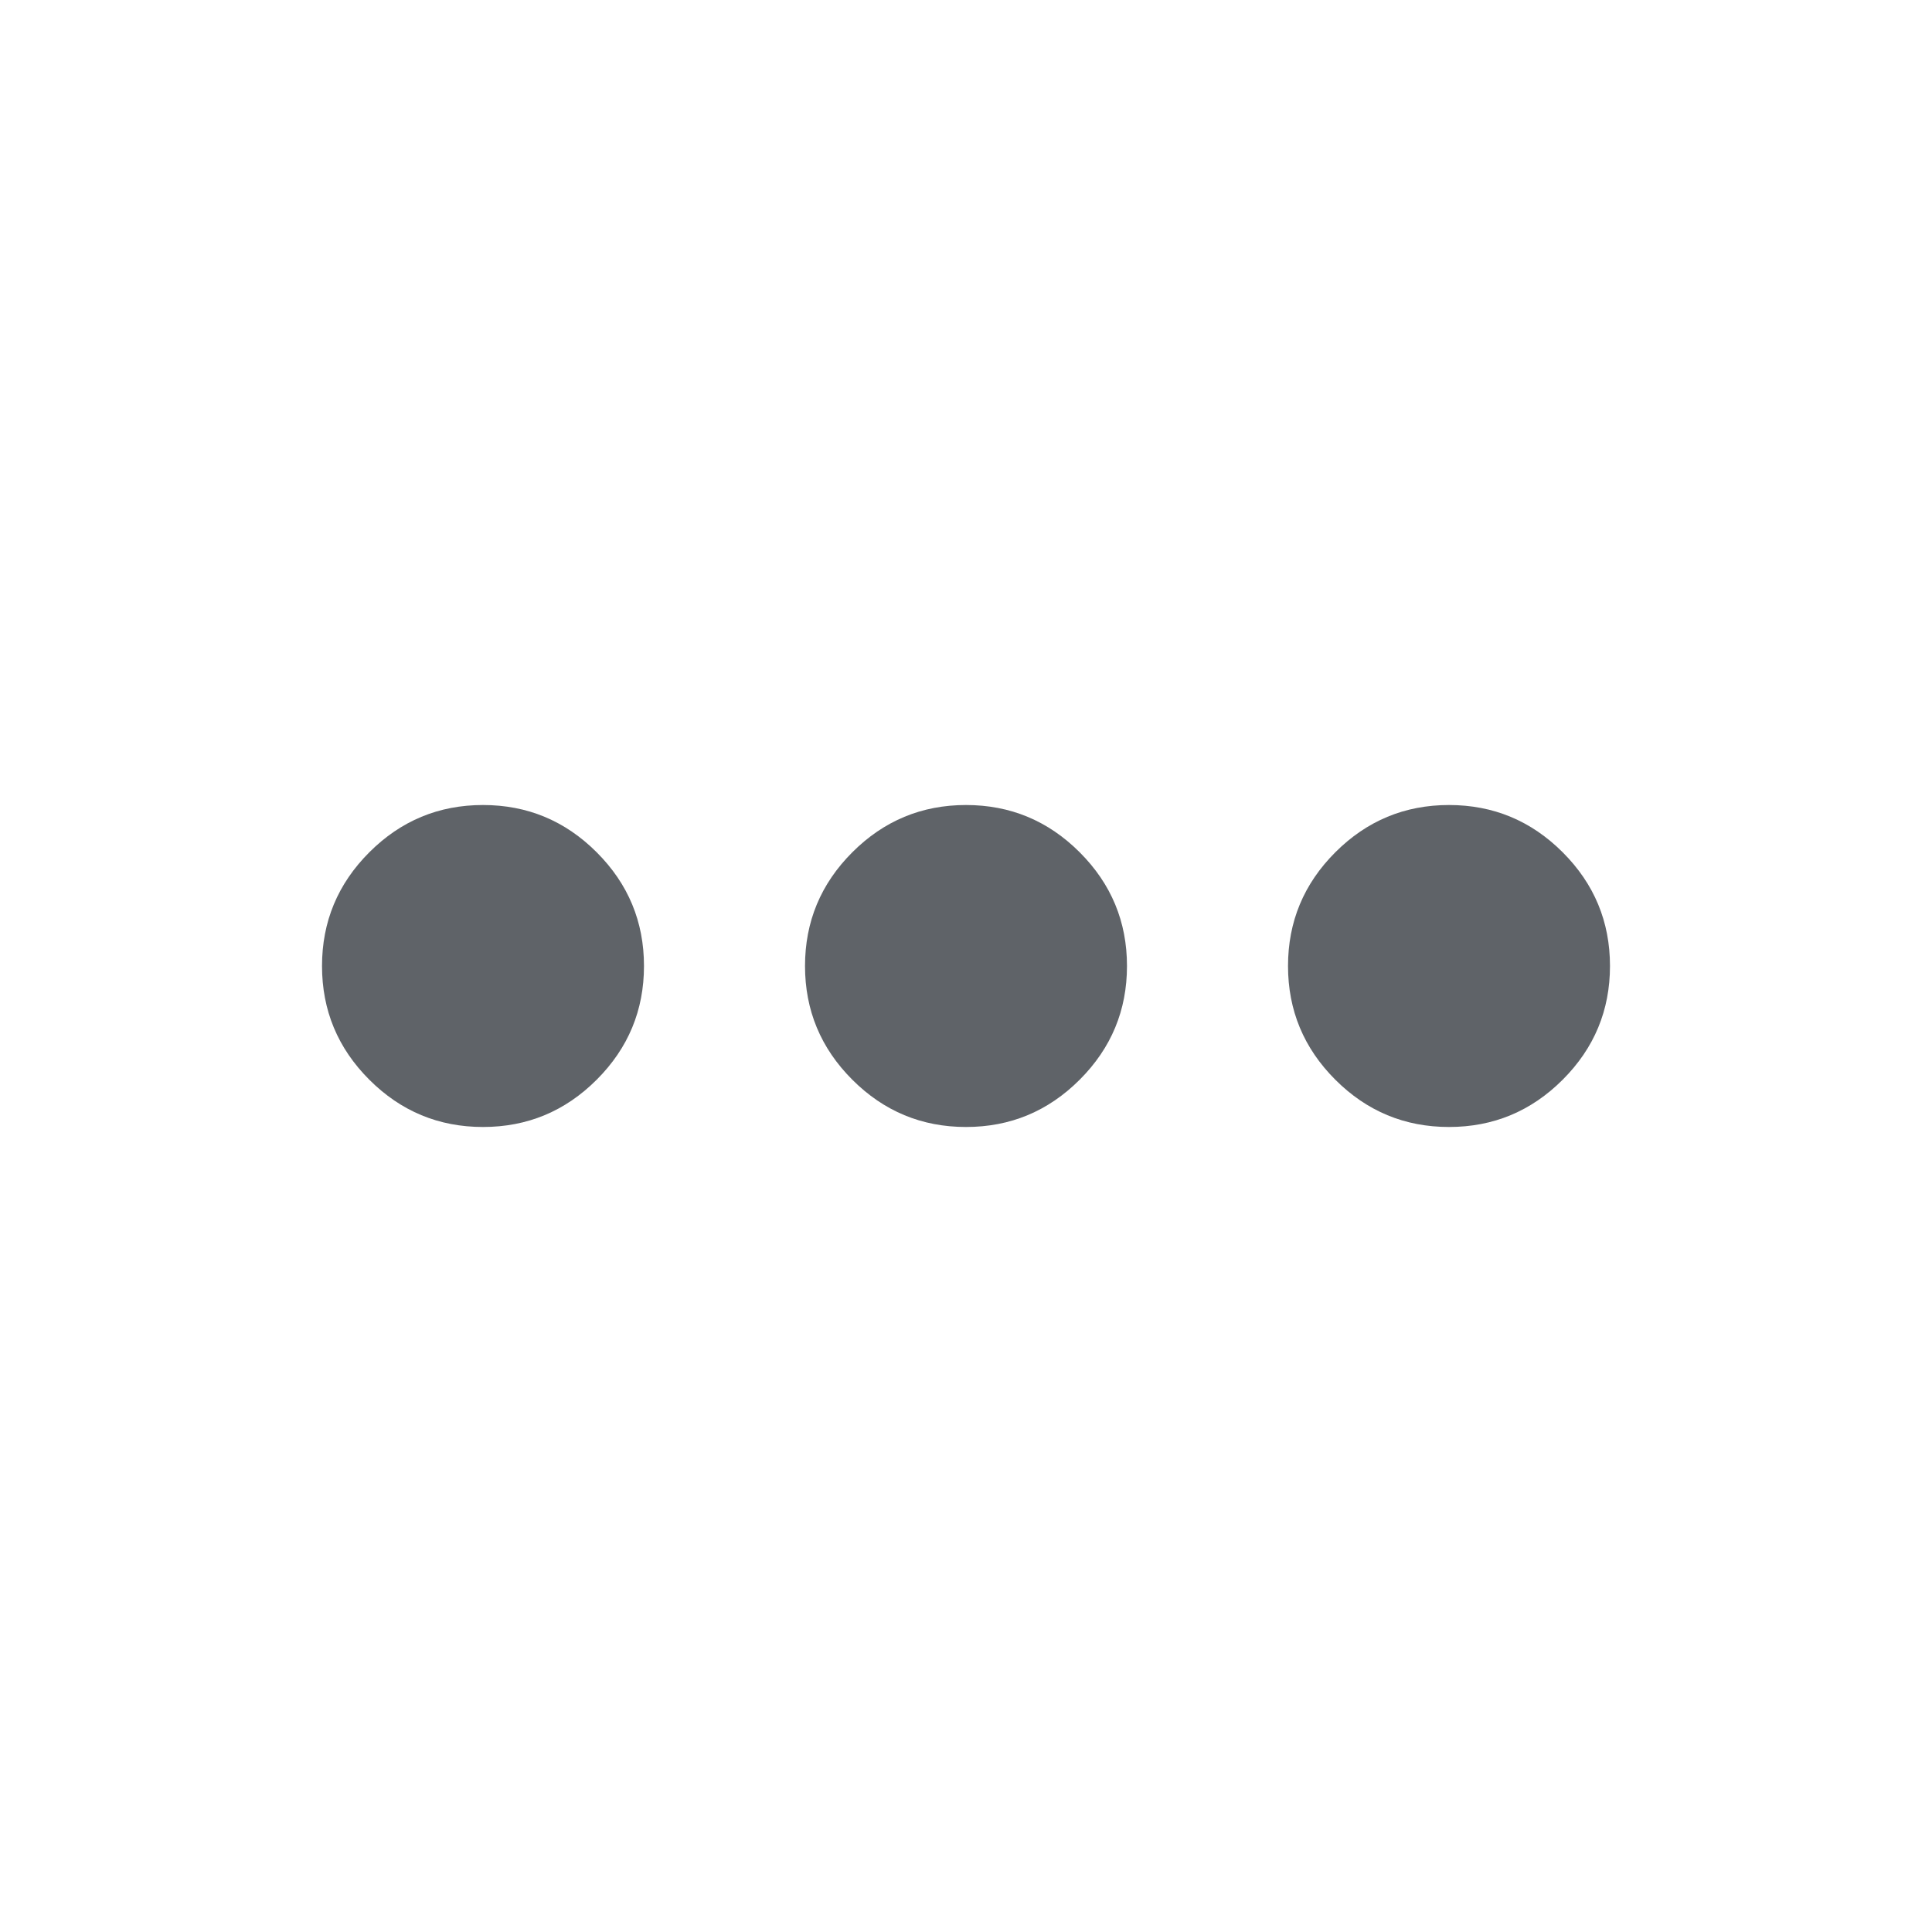
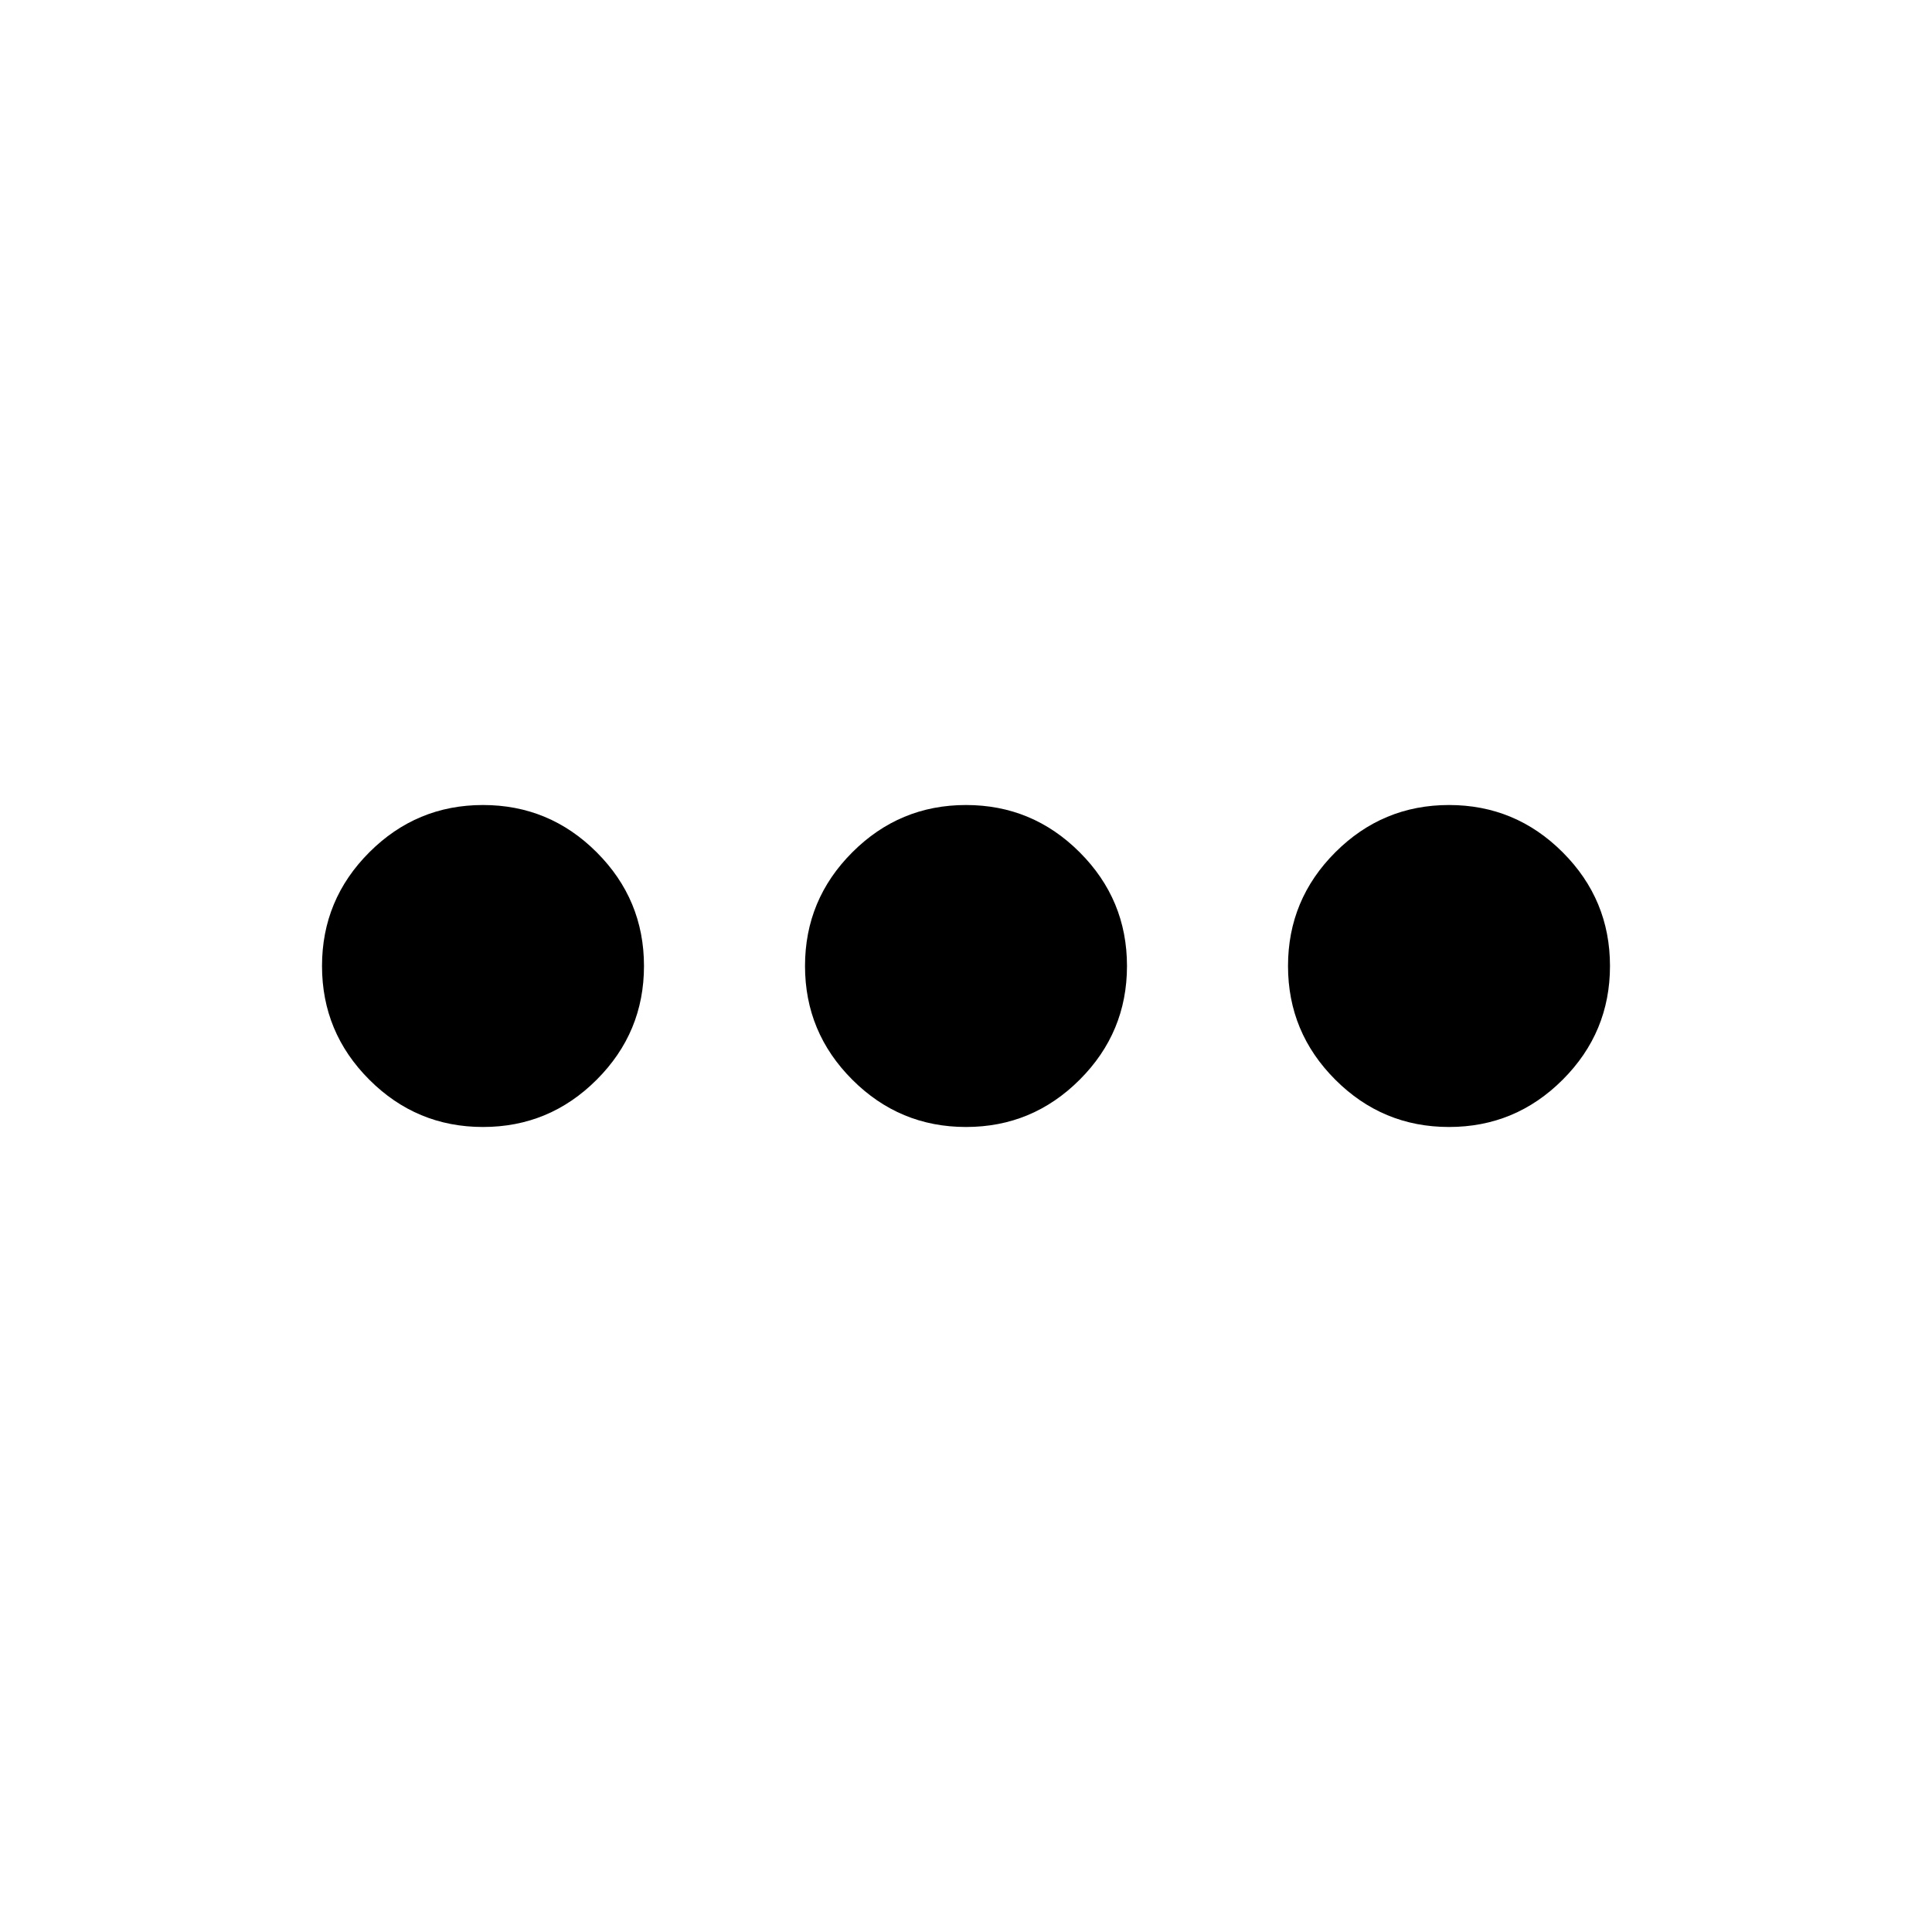
<svg xmlns="http://www.w3.org/2000/svg" width="40" height="40" viewBox="0 0 40 40" fill="none">
  <mask id="mask0_29_125" style="mask-type:alpha" maskUnits="userSpaceOnUse" x="0" y="0" width="40" height="40">
-     <rect width="40" height="40" fill="#D9D9D9" />
+     <rect width="40" height="40" fill="#000" />
  </mask>
  <g mask="url(#mask0_29_125)">
-     <path d="M10 23.333C9.083 23.333 8.299 23.007 7.646 22.354C6.993 21.701 6.667 20.917 6.667 20C6.667 19.083 6.993 18.299 7.646 17.646C8.299 16.993 9.083 16.667 10 16.667C10.917 16.667 11.701 16.993 12.354 17.646C13.007 18.299 13.333 19.083 13.333 20C13.333 20.917 13.007 21.701 12.354 22.354C11.701 23.007 10.917 23.333 10 23.333ZM20 23.333C19.083 23.333 18.299 23.007 17.646 22.354C16.993 21.701 16.667 20.917 16.667 20C16.667 19.083 16.993 18.299 17.646 17.646C18.299 16.993 19.083 16.667 20 16.667C20.917 16.667 21.701 16.993 22.354 17.646C23.007 18.299 23.333 19.083 23.333 20C23.333 20.917 23.007 21.701 22.354 22.354C21.701 23.007 20.917 23.333 20 23.333ZM30 23.333C29.083 23.333 28.299 23.007 27.646 22.354C26.993 21.701 26.667 20.917 26.667 20C26.667 19.083 26.993 18.299 27.646 17.646C28.299 16.993 29.083 16.667 30 16.667C30.917 16.667 31.701 16.993 32.354 17.646C33.007 18.299 33.333 19.083 33.333 20C33.333 20.917 33.007 21.701 32.354 22.354C31.701 23.007 30.917 23.333 30 23.333Z" fill="#5F6368" />
+     <path d="M10 23.333C9.083 23.333 8.299 23.007 7.646 22.354C6.993 21.701 6.667 20.917 6.667 20C6.667 19.083 6.993 18.299 7.646 17.646C8.299 16.993 9.083 16.667 10 16.667C10.917 16.667 11.701 16.993 12.354 17.646C13.007 18.299 13.333 19.083 13.333 20C13.333 20.917 13.007 21.701 12.354 22.354C11.701 23.007 10.917 23.333 10 23.333ZM20 23.333C19.083 23.333 18.299 23.007 17.646 22.354C16.993 21.701 16.667 20.917 16.667 20C16.667 19.083 16.993 18.299 17.646 17.646C18.299 16.993 19.083 16.667 20 16.667C20.917 16.667 21.701 16.993 22.354 17.646C23.007 18.299 23.333 19.083 23.333 20C23.333 20.917 23.007 21.701 22.354 22.354C21.701 23.007 20.917 23.333 20 23.333ZM30 23.333C29.083 23.333 28.299 23.007 27.646 22.354C26.993 21.701 26.667 20.917 26.667 20C26.667 19.083 26.993 18.299 27.646 17.646C28.299 16.993 29.083 16.667 30 16.667C30.917 16.667 31.701 16.993 32.354 17.646C33.007 18.299 33.333 19.083 33.333 20C33.333 20.917 33.007 21.701 32.354 22.354C31.701 23.007 30.917 23.333 30 23.333Z" fill="#000" />
  </g>
</svg>
